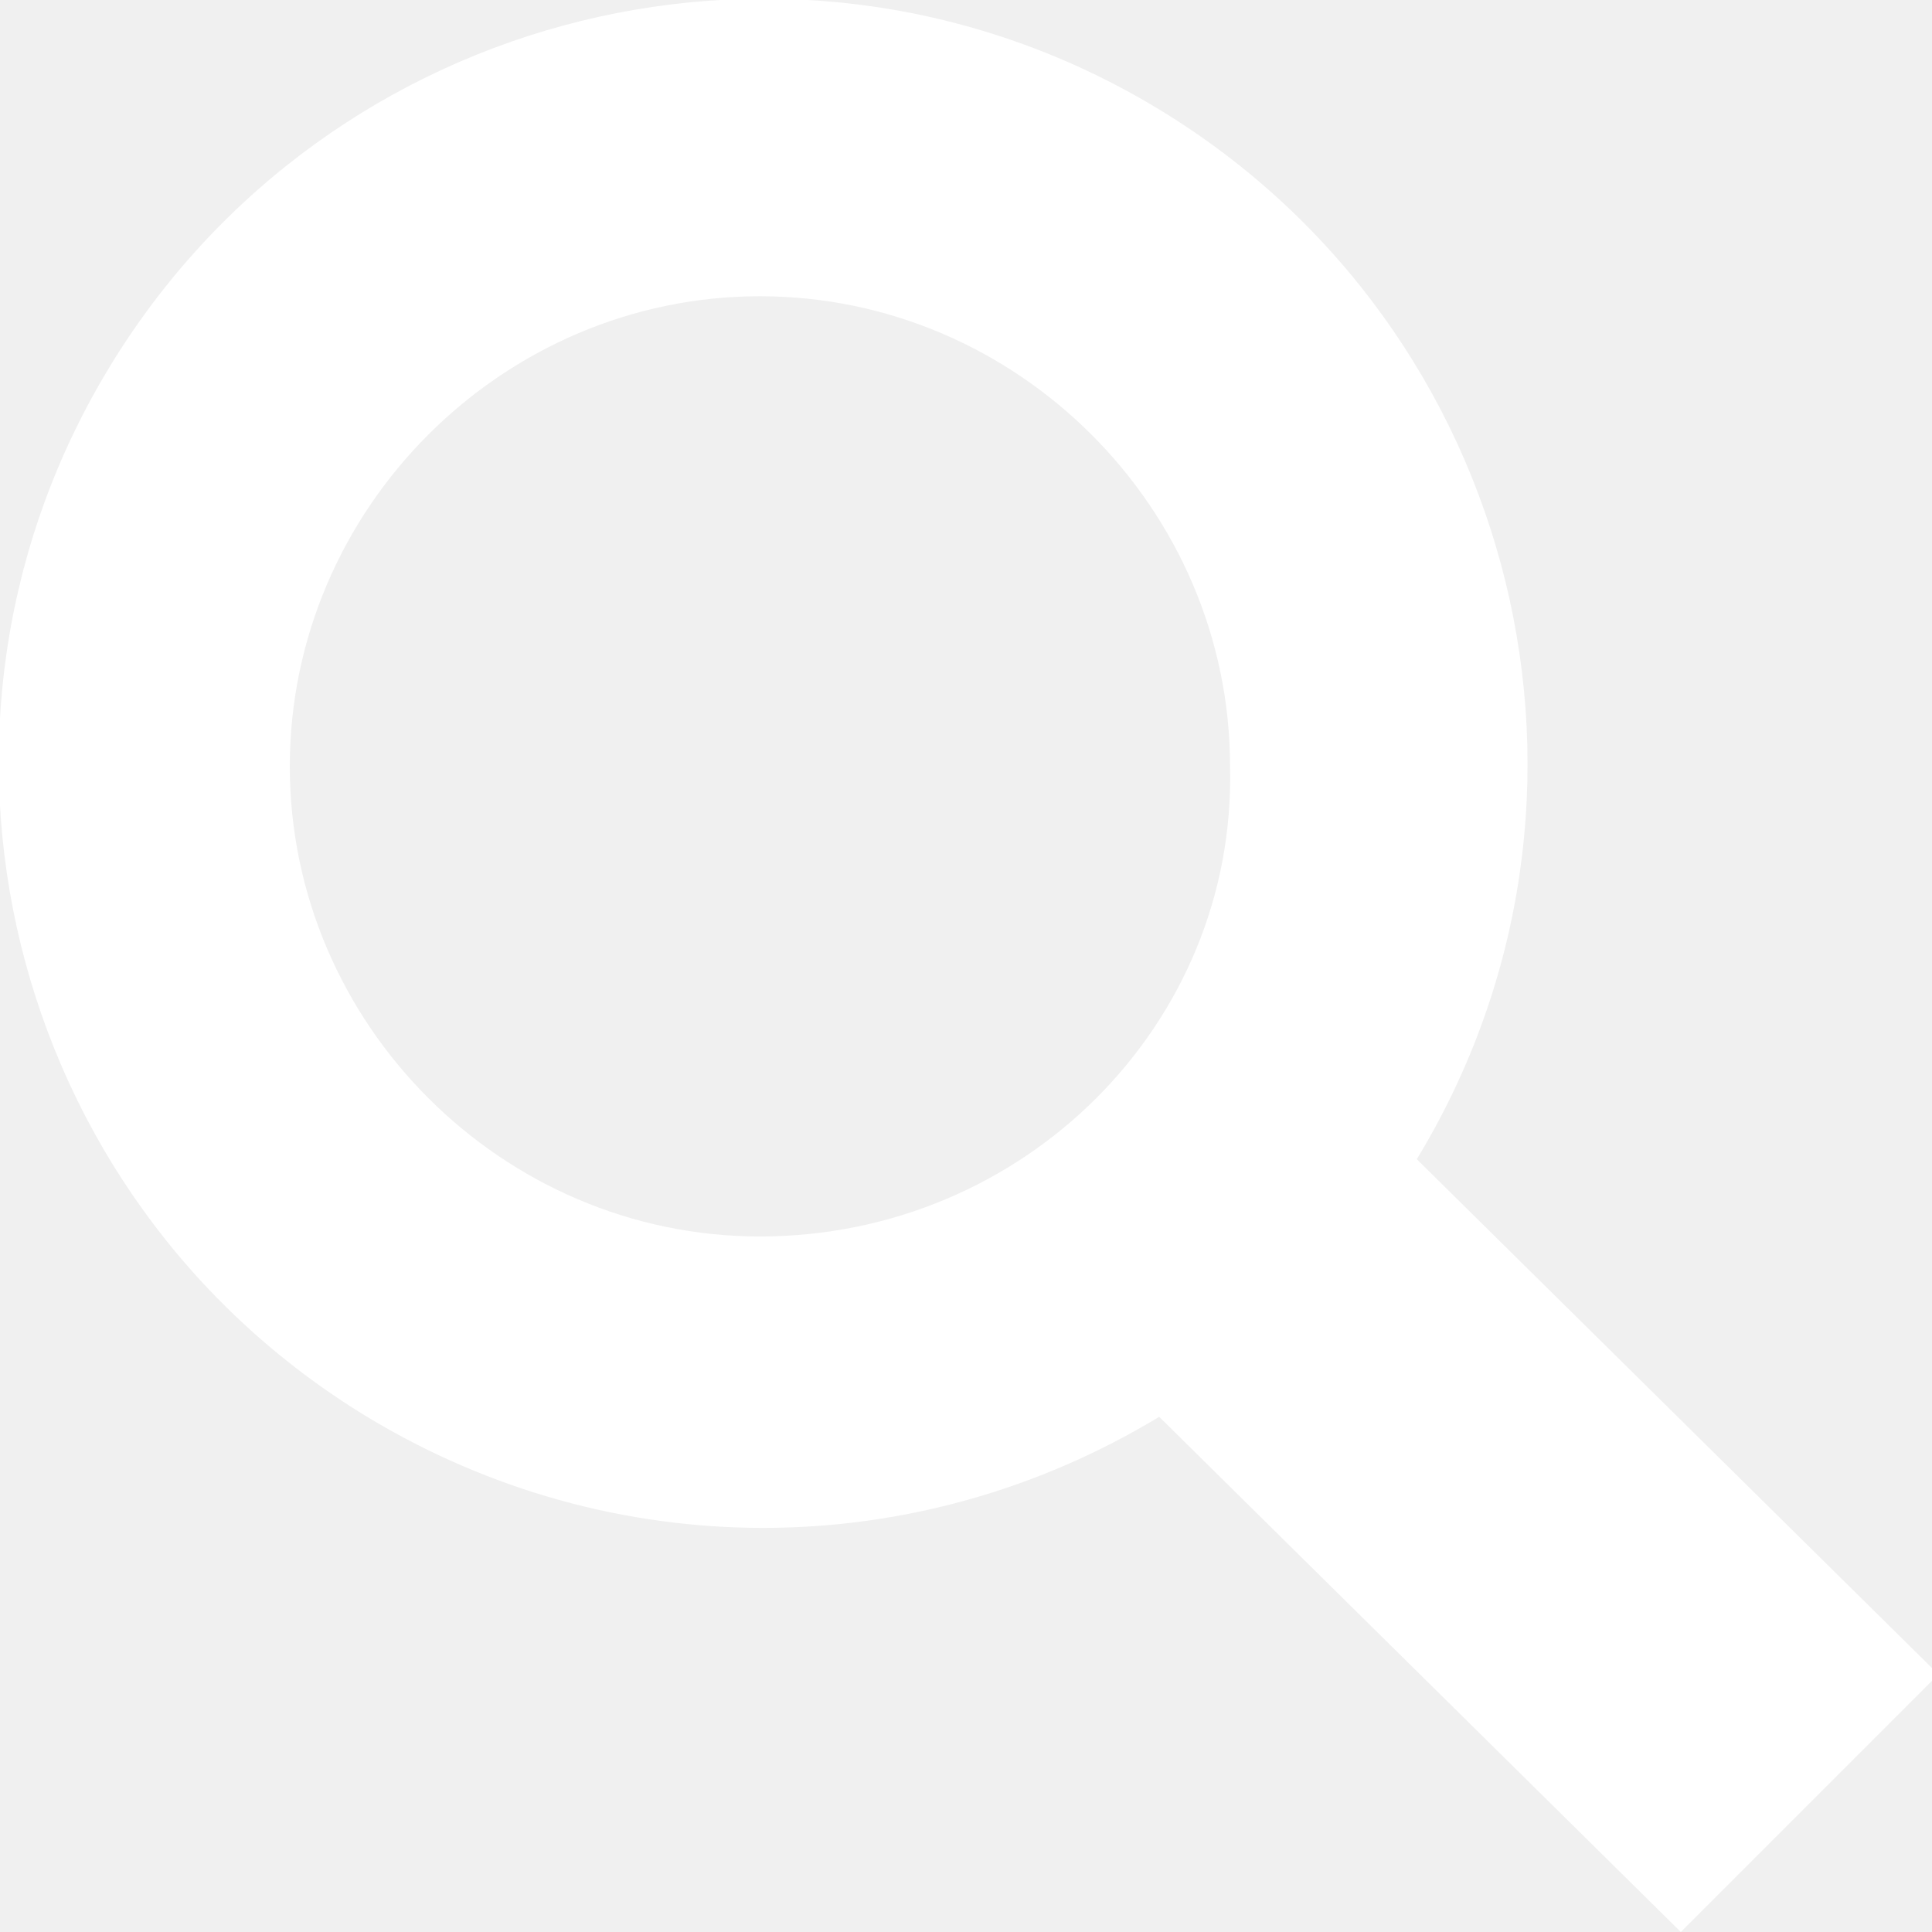
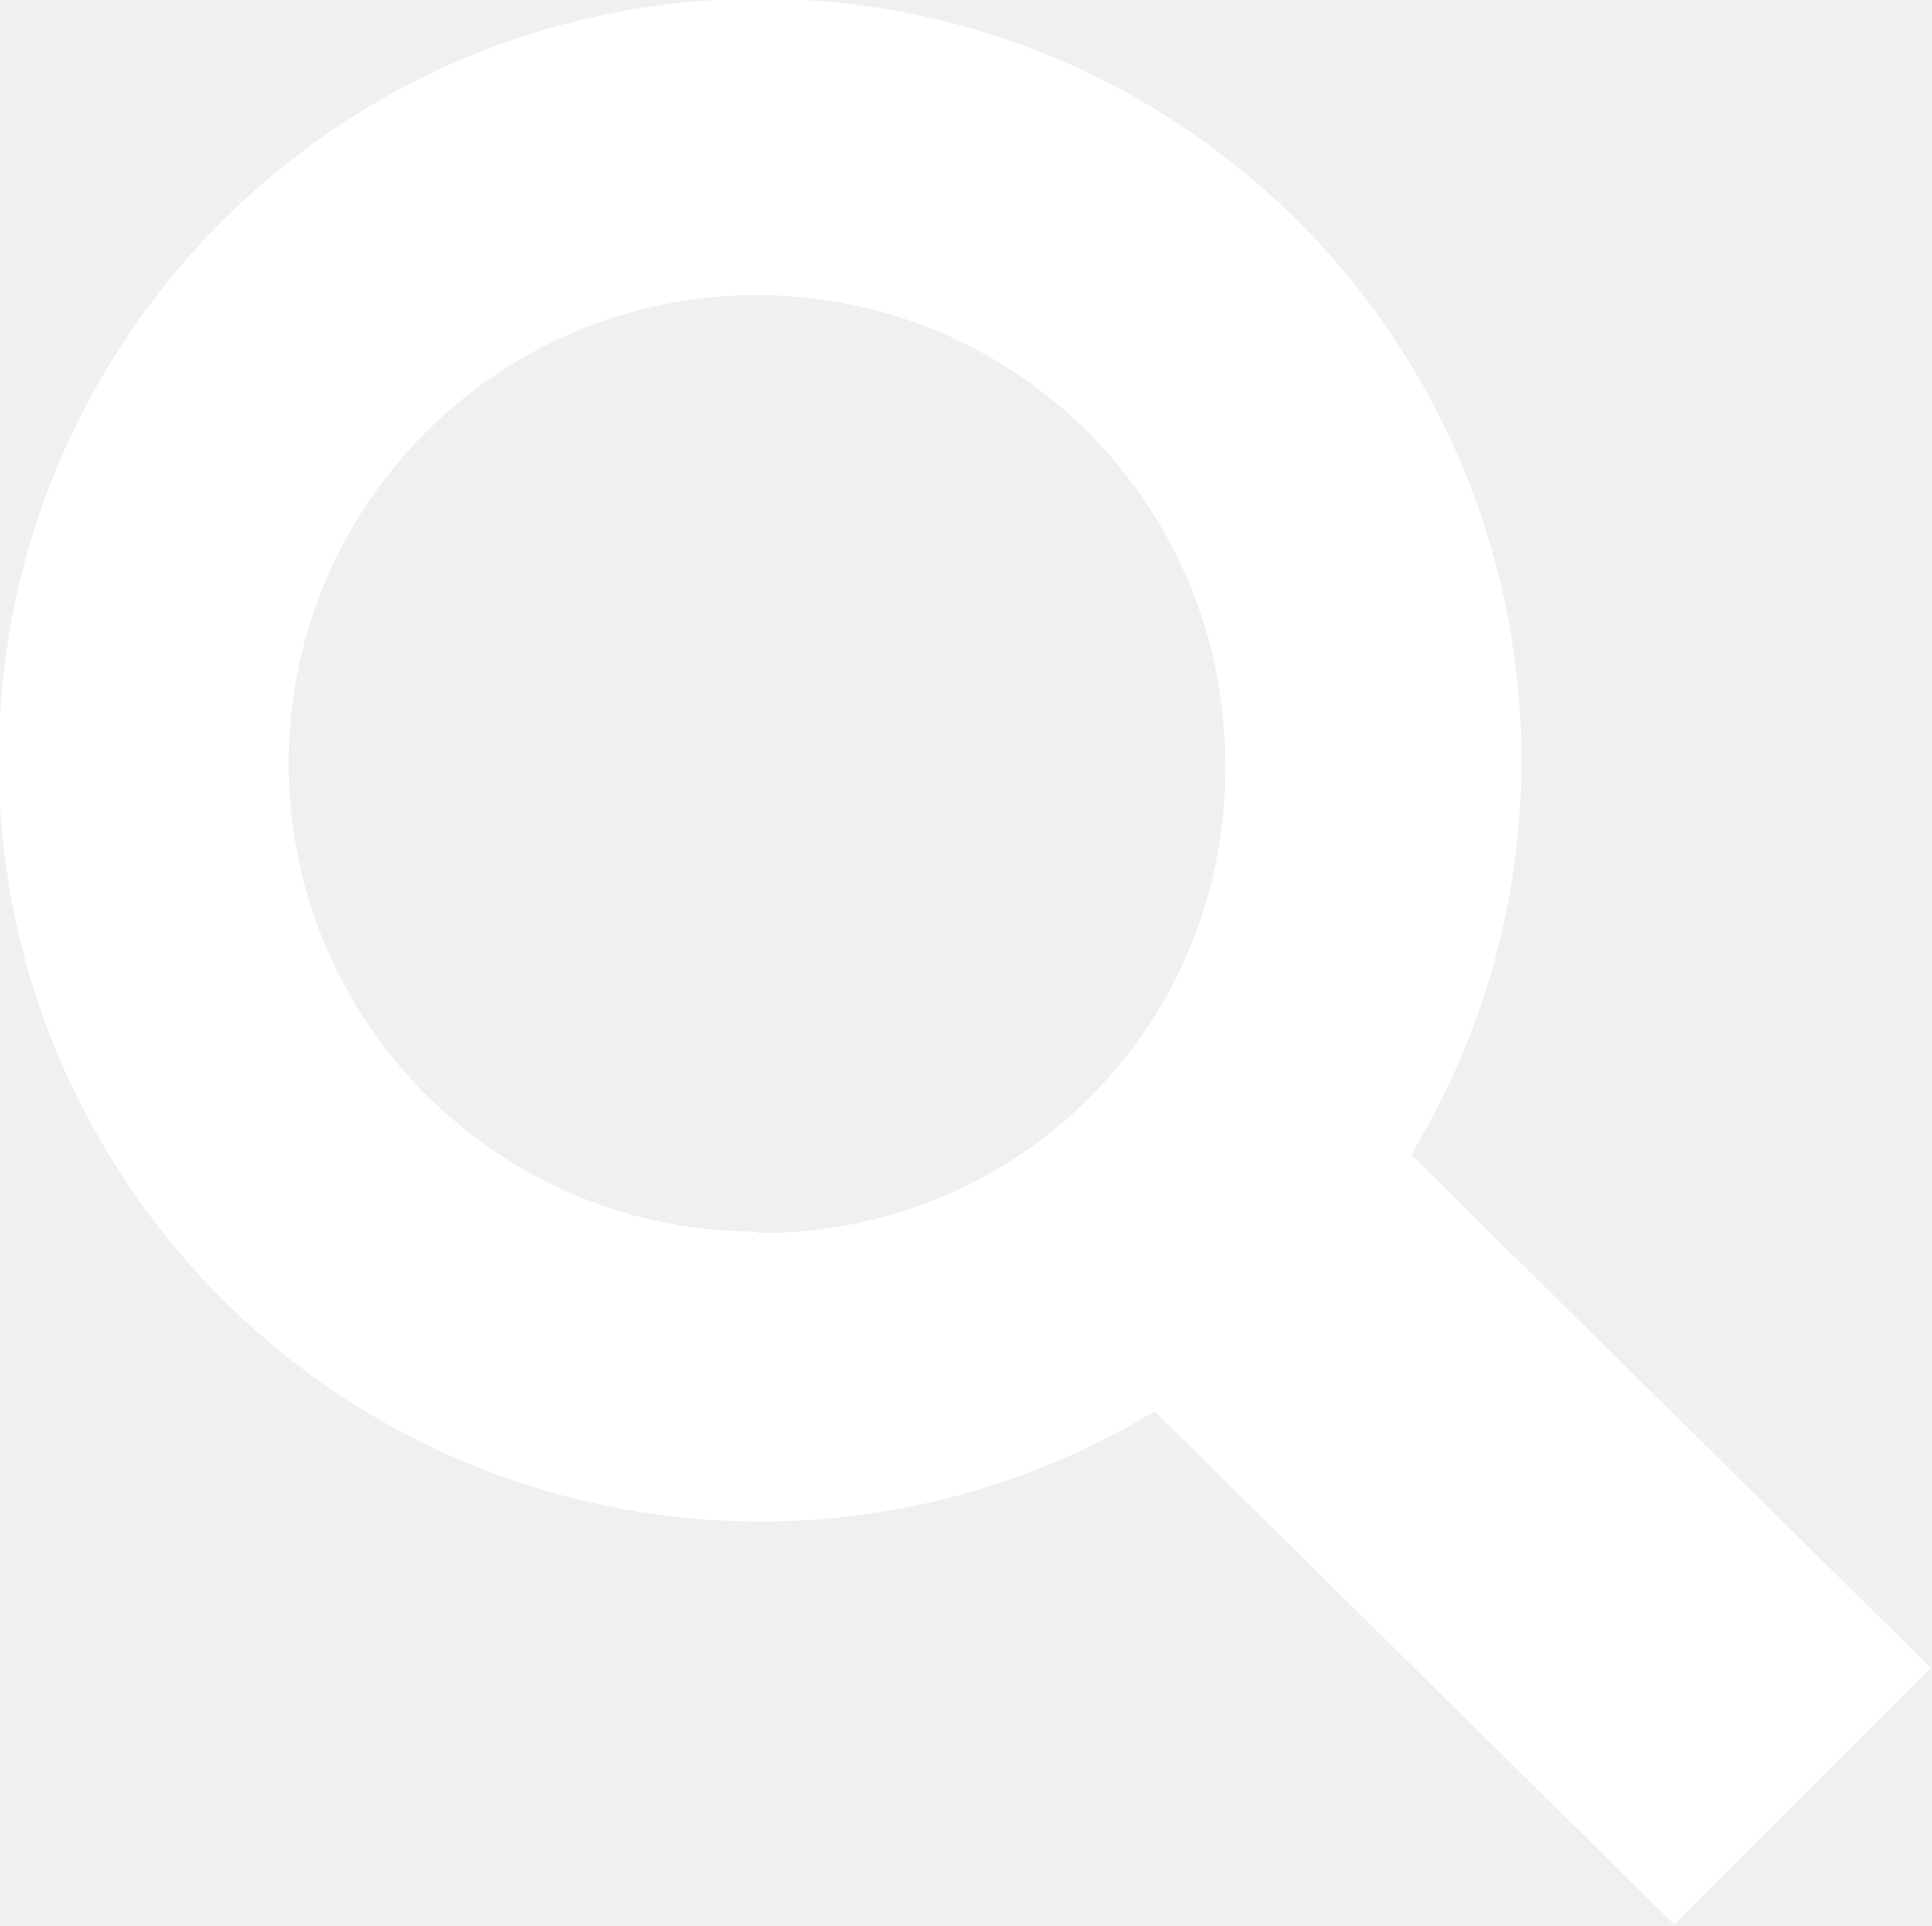
- <svg xmlns="http://www.w3.org/2000/svg" version="1.1" id="Lager_1" x="0px" y="0px" viewBox="0 0 30 30" style="enable-background:new 0 0 30 30;" xml:space="preserve">
-   <style type="text/css">
- 	.st0{fill:#FFFFFF;}
- </style>
-   <path id="Icon_map-search" class="st0" d="M22,18c3.4-5.6,1.6-12.9-4-16.3S5.1,0.1,1.7,5.7s-1.6,12.9,4,16.3c3.8,2.3,8.5,2.3,12.3,0  l8.1,8l4-4L22,18z M11.8,19.2c-4,0-7.3-3.3-7.3-7.3s3.3-7.3,7.3-7.3s7.3,3.3,7.3,7.3c0,0,0,0,0,0C19.2,15.9,15.9,19.2,11.8,19.2z" />
+ <svg xmlns="http://www.w3.org/2000/svg" viewBox="0 0 30.12 30.02">
+   <defs>
+     <style>.cls-1{fill:#fff;}</style>
+   </defs>
+   <g id="Lager_2" data-name="Lager 2">
+     <g id="Lager_1-2" data-name="Lager 1">
+       <path id="Icon_map-search" data-name="Icon map-search" class="cls-1" d="M22,18a11.87,11.87,0,1,0-4,4l8.1,8,4-4Zm-10.2,1.2a7.3,7.3,0,1,1,7.3-7.3h0A7.21,7.21,0,0,1,11.82,19.22Z" />
+     </g>
+   </g>
</svg>
